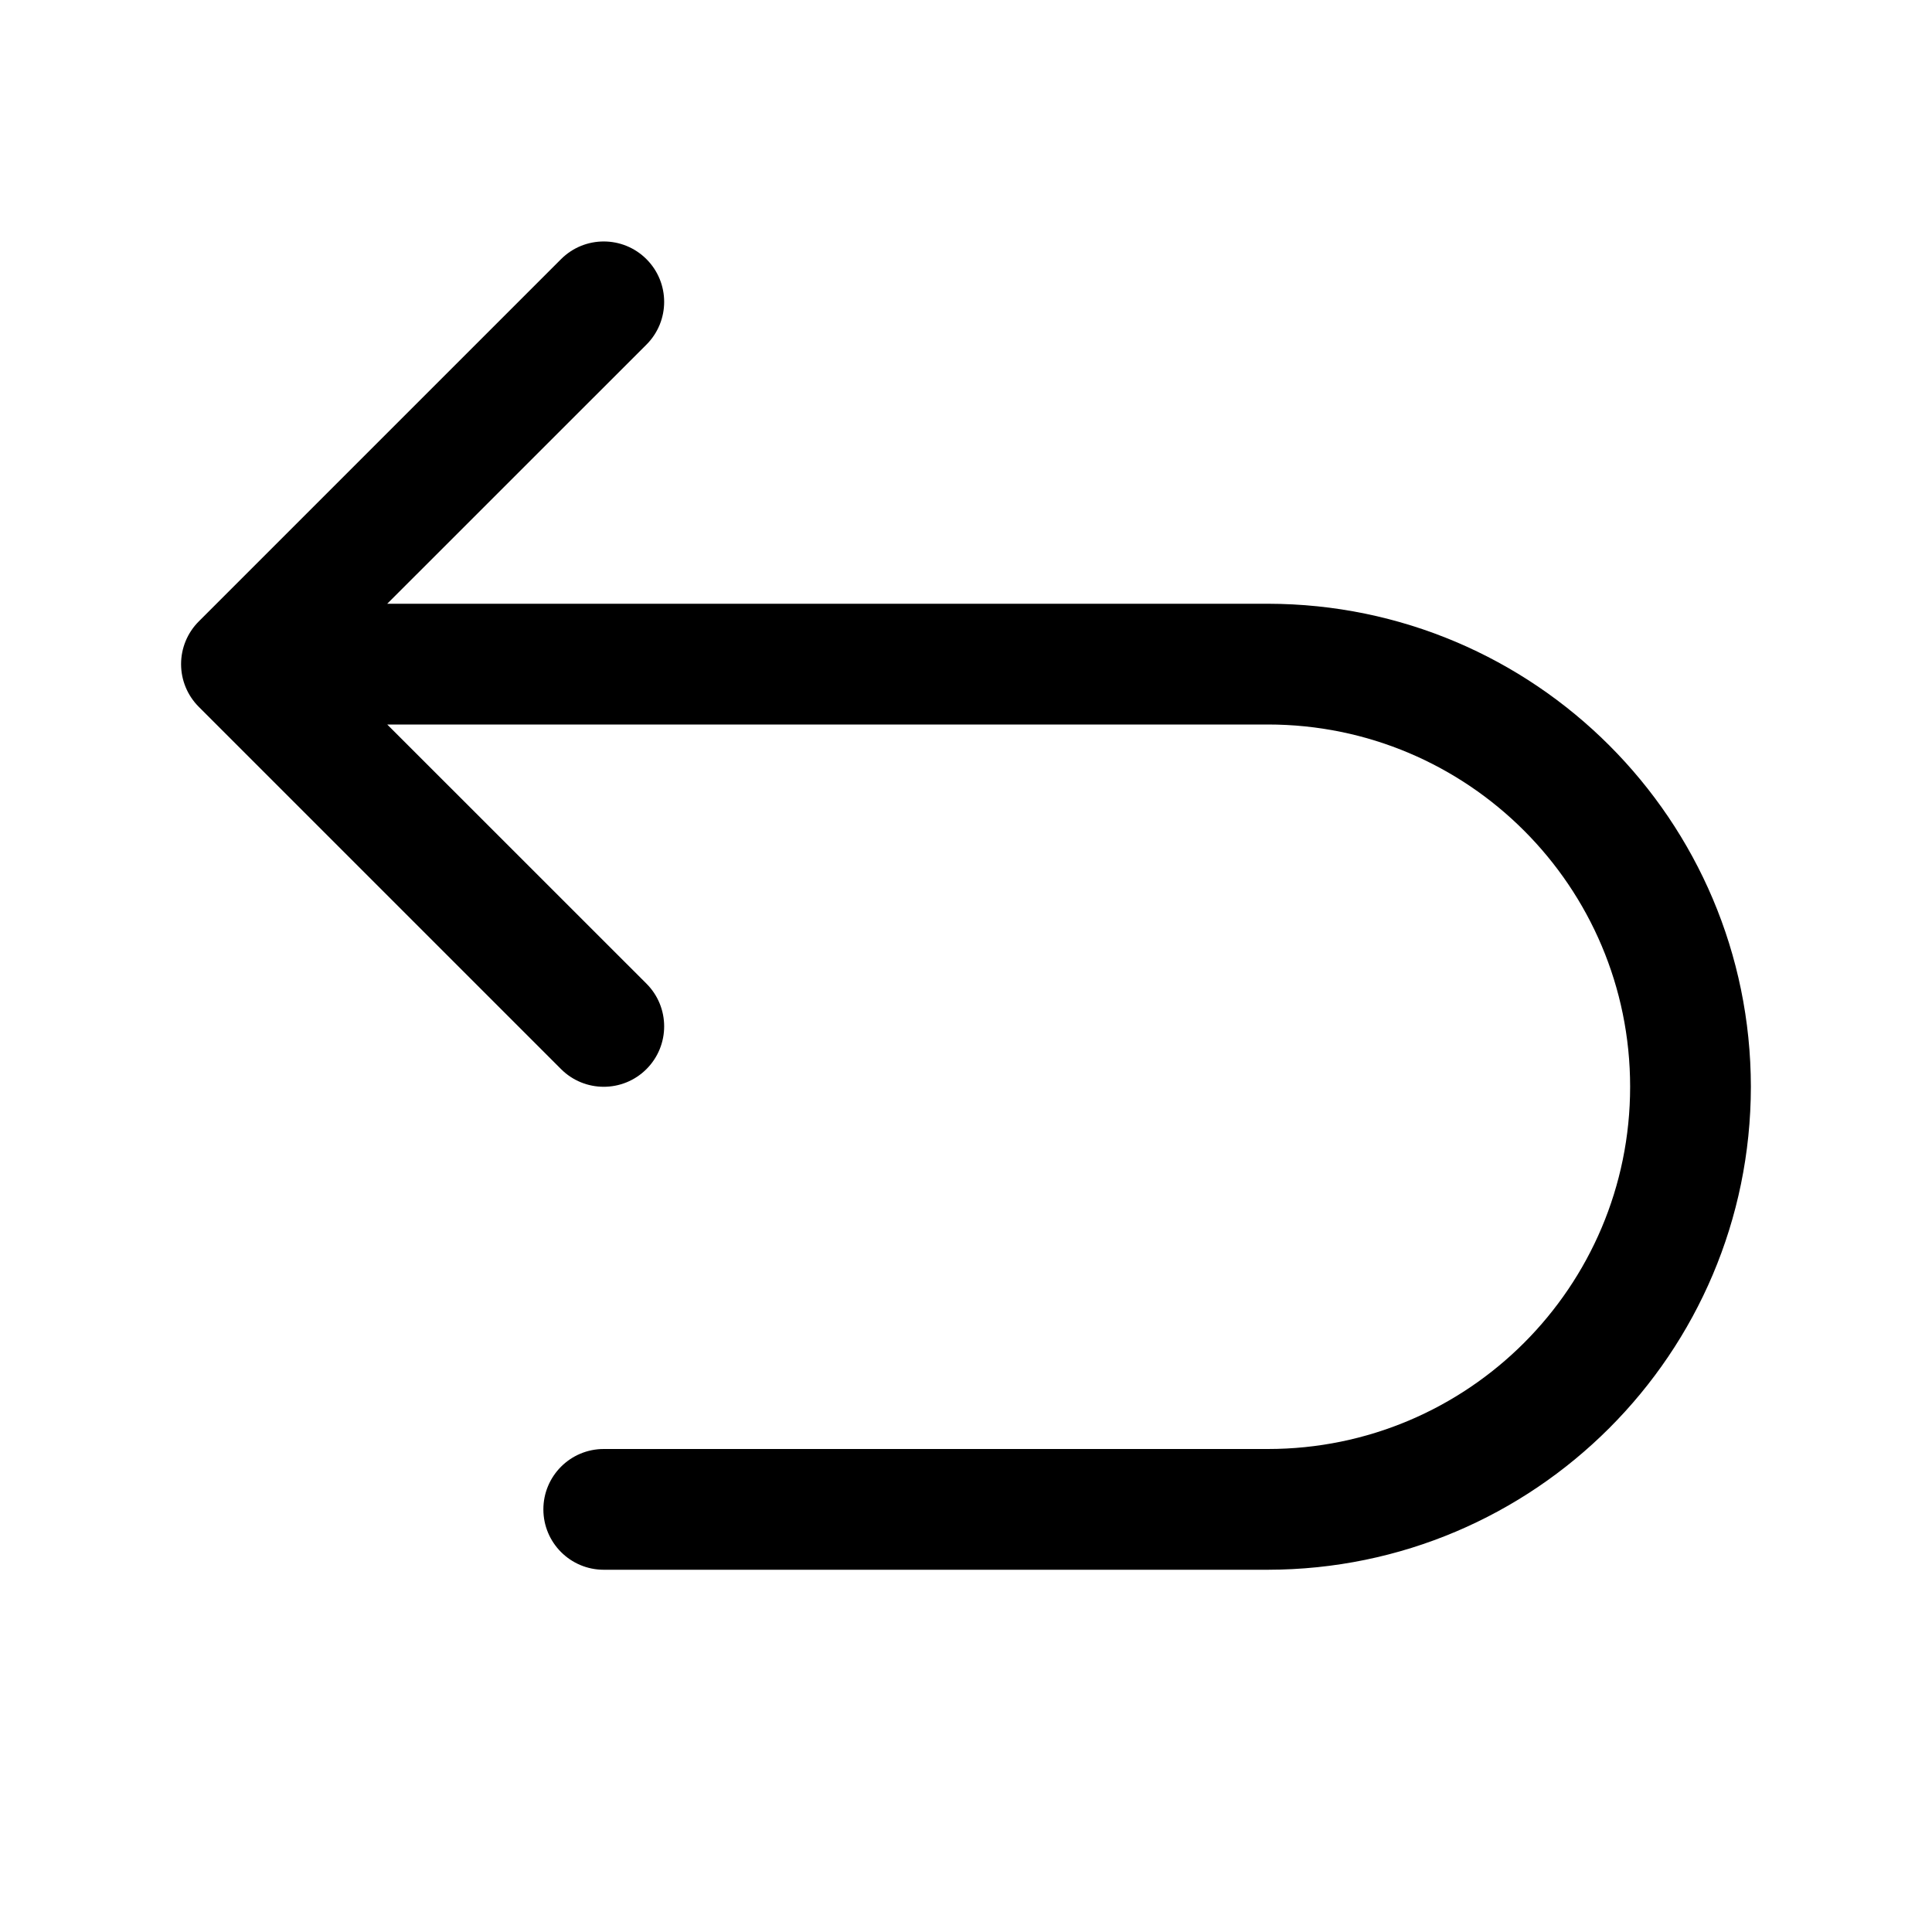
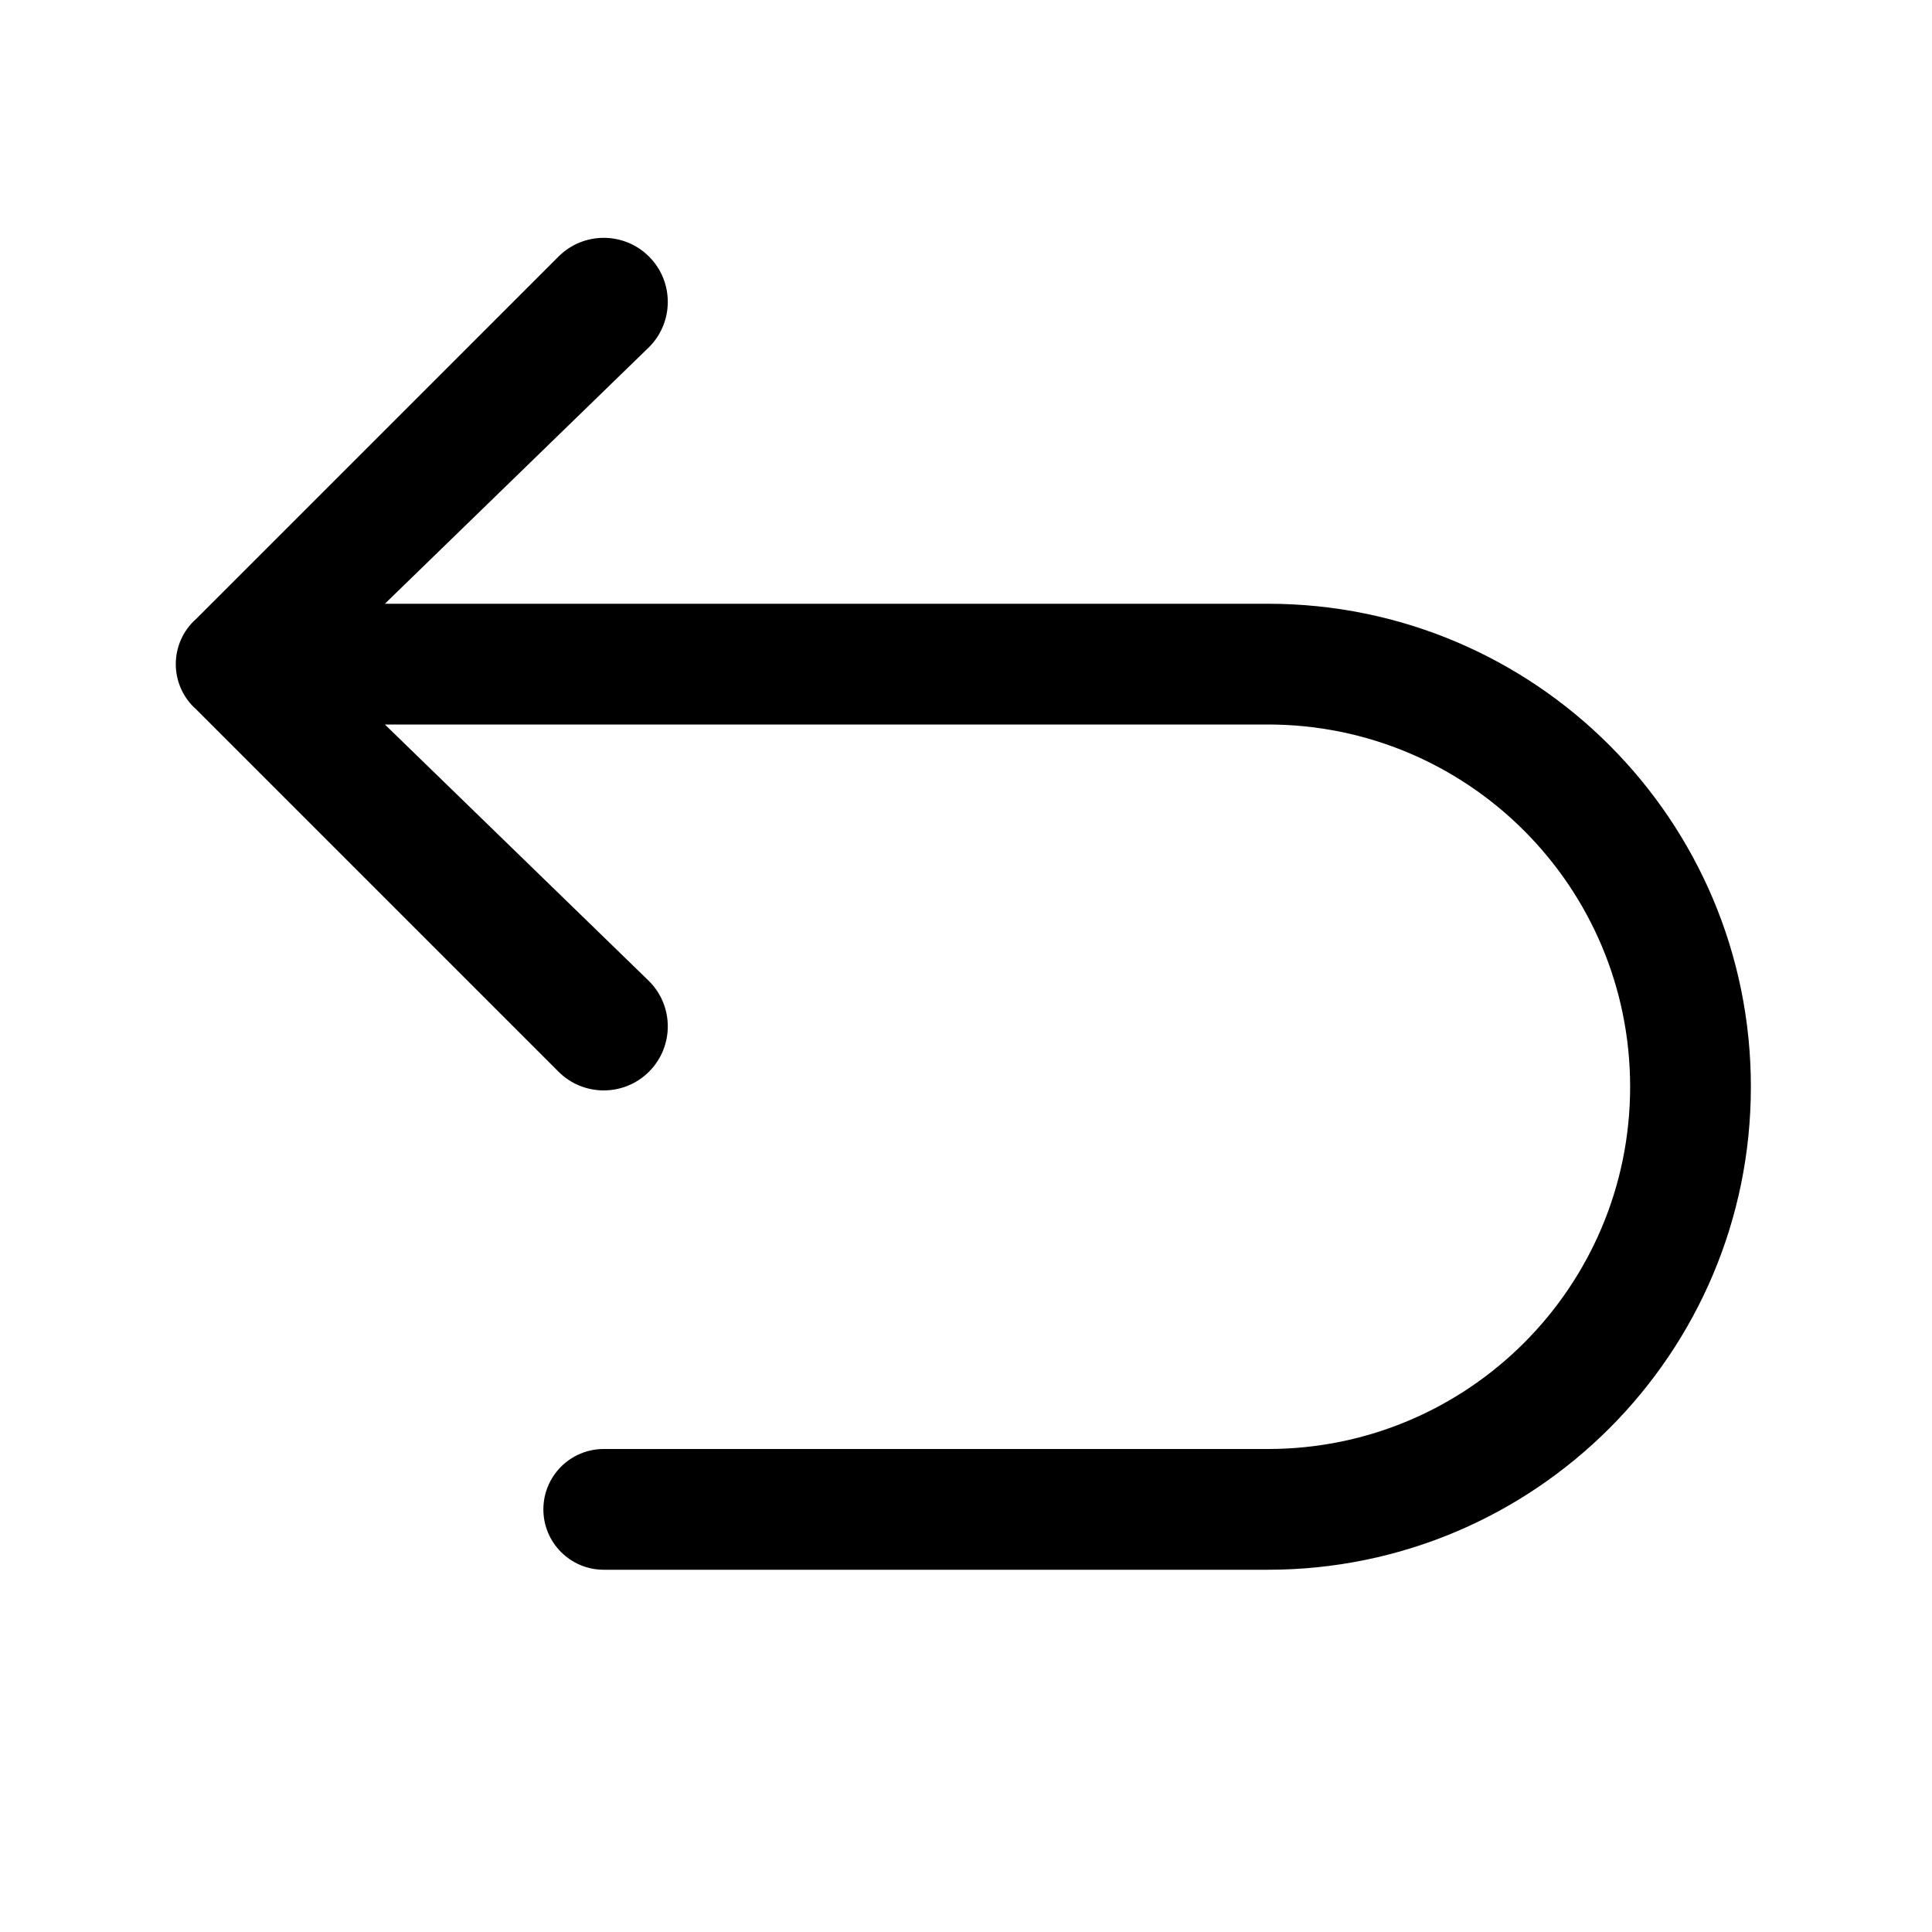
- <svg xmlns="http://www.w3.org/2000/svg" viewBox="0 0 256 256" fill="currentColor">
-   <path d="M232,144a64.07,64.07,0,0,1-64,64H80a8,8,0,0,1,0-16h88a48,48,0,0,0,0-96H51.31l34.35,34.34a8,8,0,0,1-11.32,11.32l-48-48a8,8,0,0,1,0-11.32l48-48A8,8,0,0,1,85.66,45.66L51.31,80H168A64.07,64.07,0,0,1,232,144Z" />
+ <svg xmlns="http://www.w3.org/2000/svg" fill="currentColor" viewBox="0 0 256 256">
+   <path d="M232 144a64 64 0 0 1-64 64H80a8 8 0 0 1 0-16h88a48 48 0 0 0 0-96H51l35 34a8 8 0 0 1-12 12L26 94a8 8 0 0 1 0-12l48-48a8 8 0 0 1 12 12L51 80h117a64 64 0 0 1 64 64" />
</svg>
